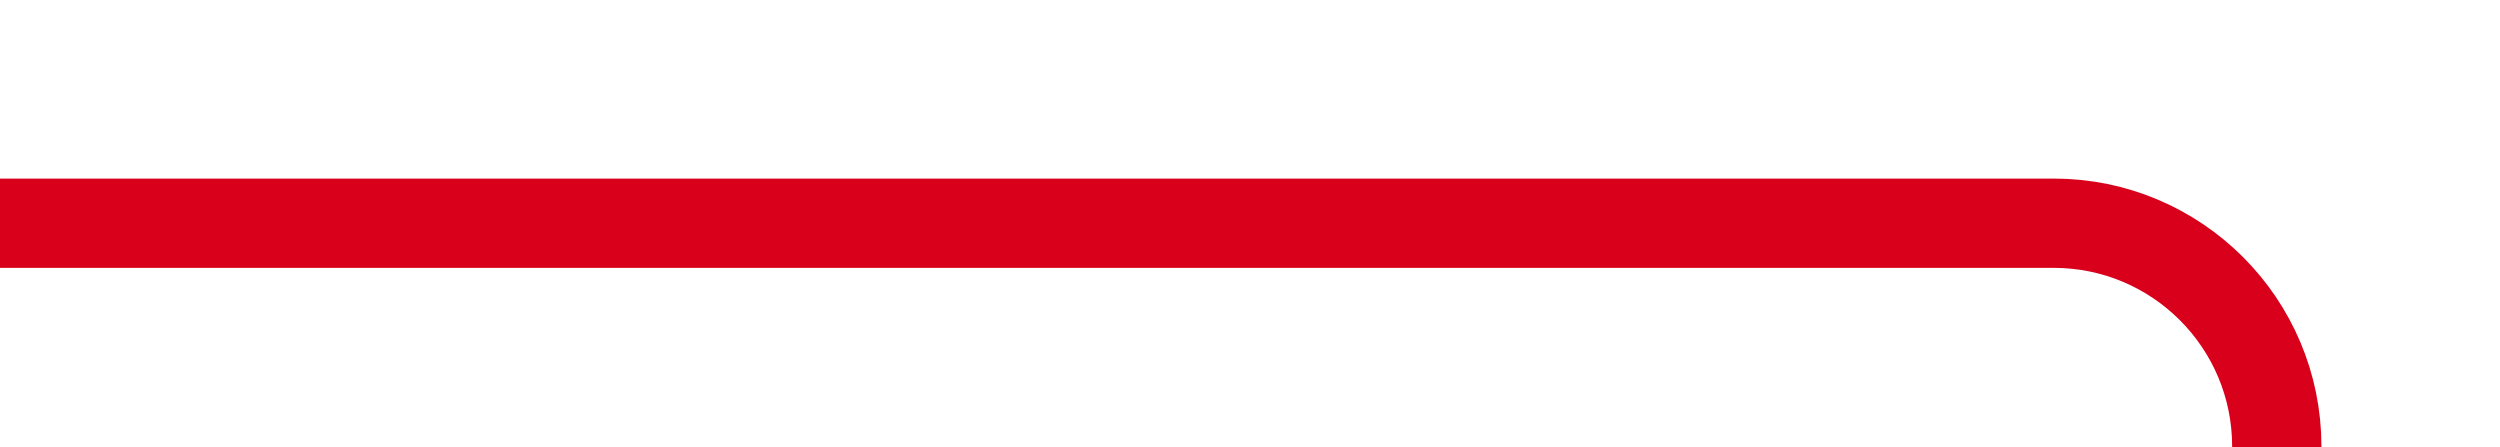
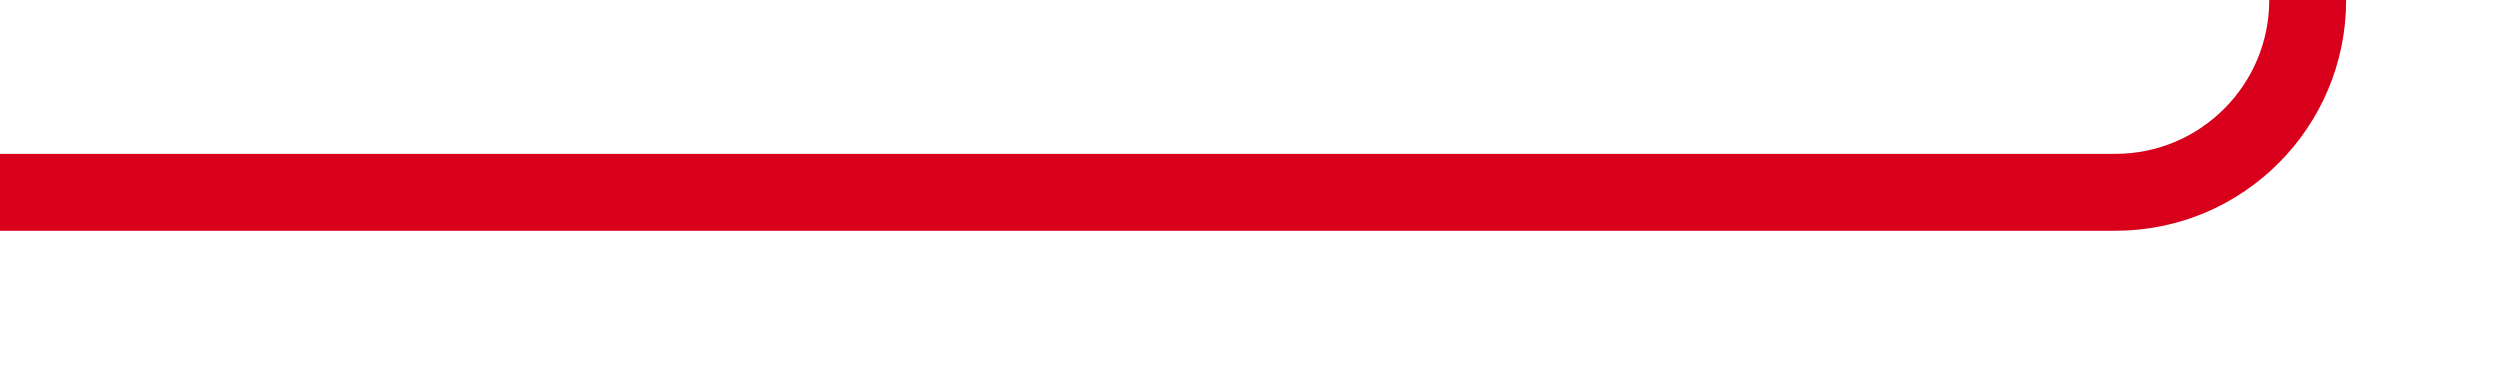
- <svg xmlns="http://www.w3.org/2000/svg" version="1.1" width="56px" height="10px" preserveAspectRatio="xMinYMid meet" viewBox="832 2771  56 8">
-   <path d="M 832 2775  L 878 2775  A 5 5 0 0 1 883 2780 L 883 3028  A 5 5 0 0 0 888 3033 L 935 3033  " stroke-width="2" stroke="#d9001b" fill="none" />
+ <svg xmlns="http://www.w3.org/2000/svg" version="1.1" width="65px" height="10px" preserveAspectRatio="xMinYMid meet" viewBox="814 3286  65 8">
+   <path d="M 814 3290  L 869 3290  A 5 5 0 0 0 874 3285 L 874 3038  A 5 5 0 0 1 879 3033 L 935 3033  " stroke-width="2" stroke="#d9001b" fill="none" />
  <path d="M 933 3028  L 933 3038  L 935 3038  L 935 3028  L 933 3028  Z " fill-rule="nonzero" fill="#d9001b" stroke="none" />
</svg>
